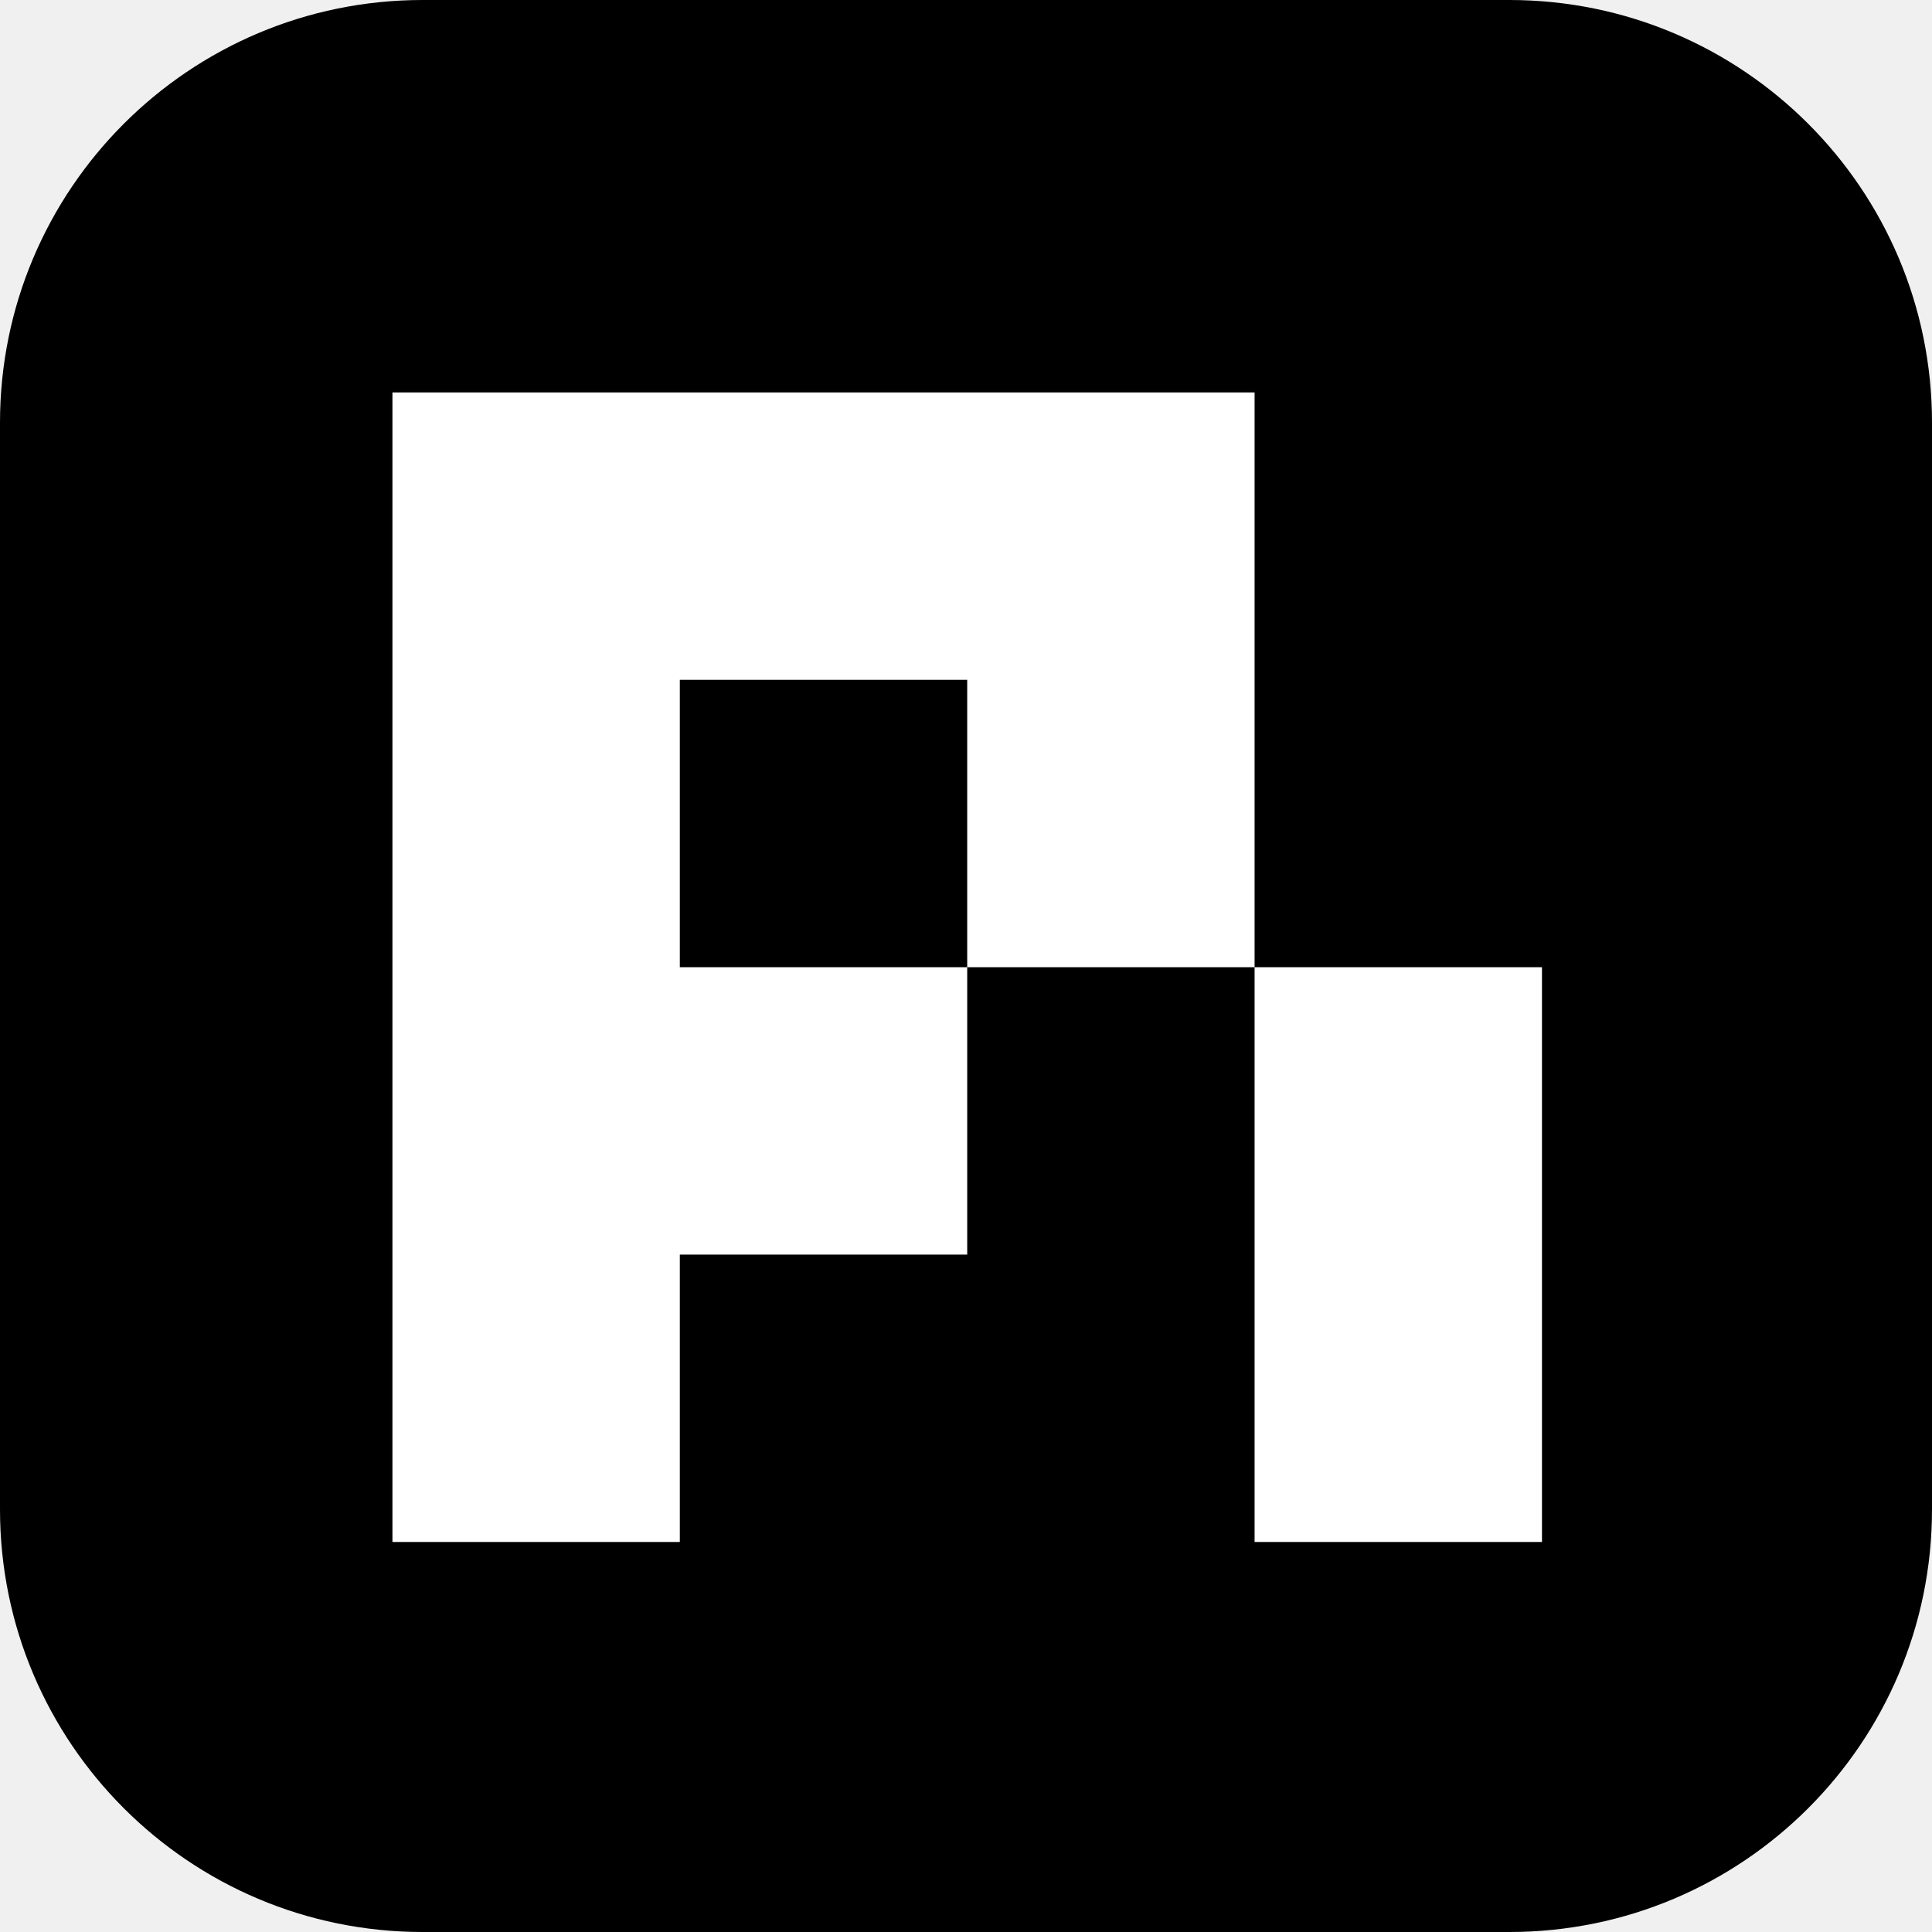
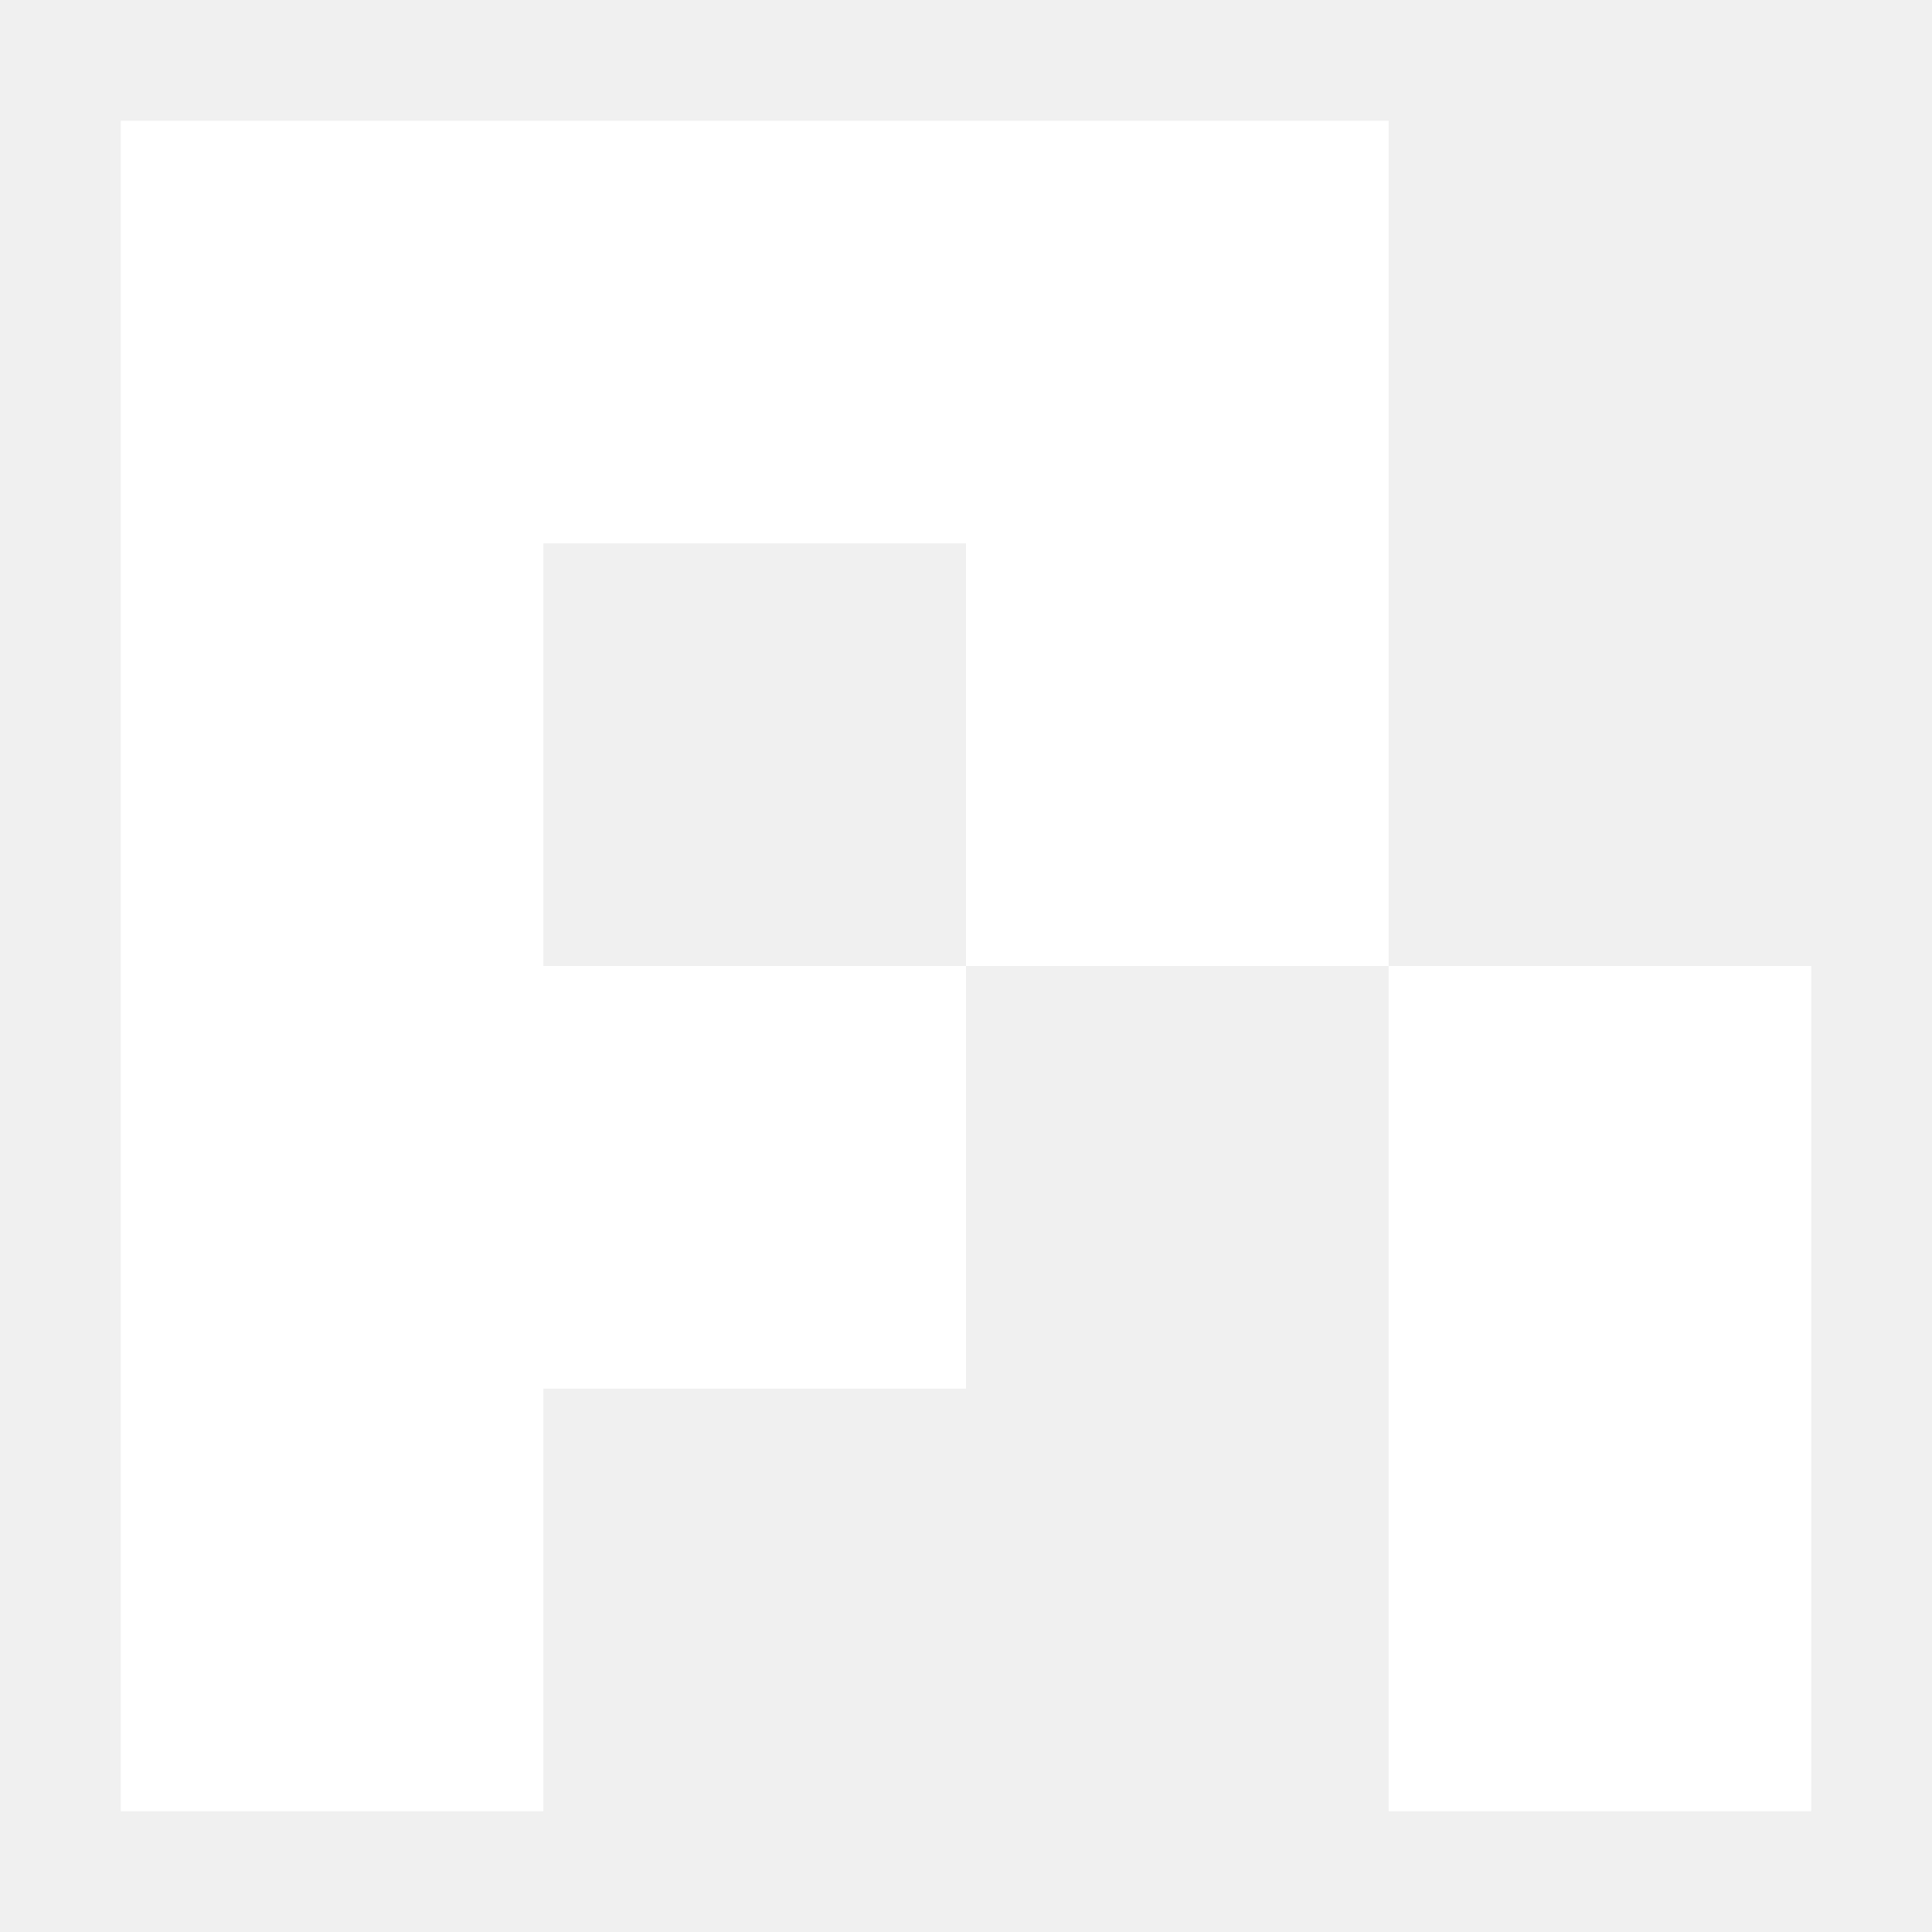
<svg xmlns="http://www.w3.org/2000/svg" viewBox="0 0 64 64">
-   <rect width="64" height="64" rx="14" fill="#000" />
-   <path fill="#fff" transform="translate(13 13) scale(0.068)" d="M420 280H280V140H0V0H420V280ZM560 560H420V280H560V560ZM140 560H0V140H140V280H280V420H140V560Z" />
+   <path fill="#fff" transform="translate(4 4) scale(0.1)" d="M420 280H280V140H0V0H420V280ZM560 560H420V280H560V560ZM140 560H0V140H140V280H280V420H140V560Z" />
</svg>
